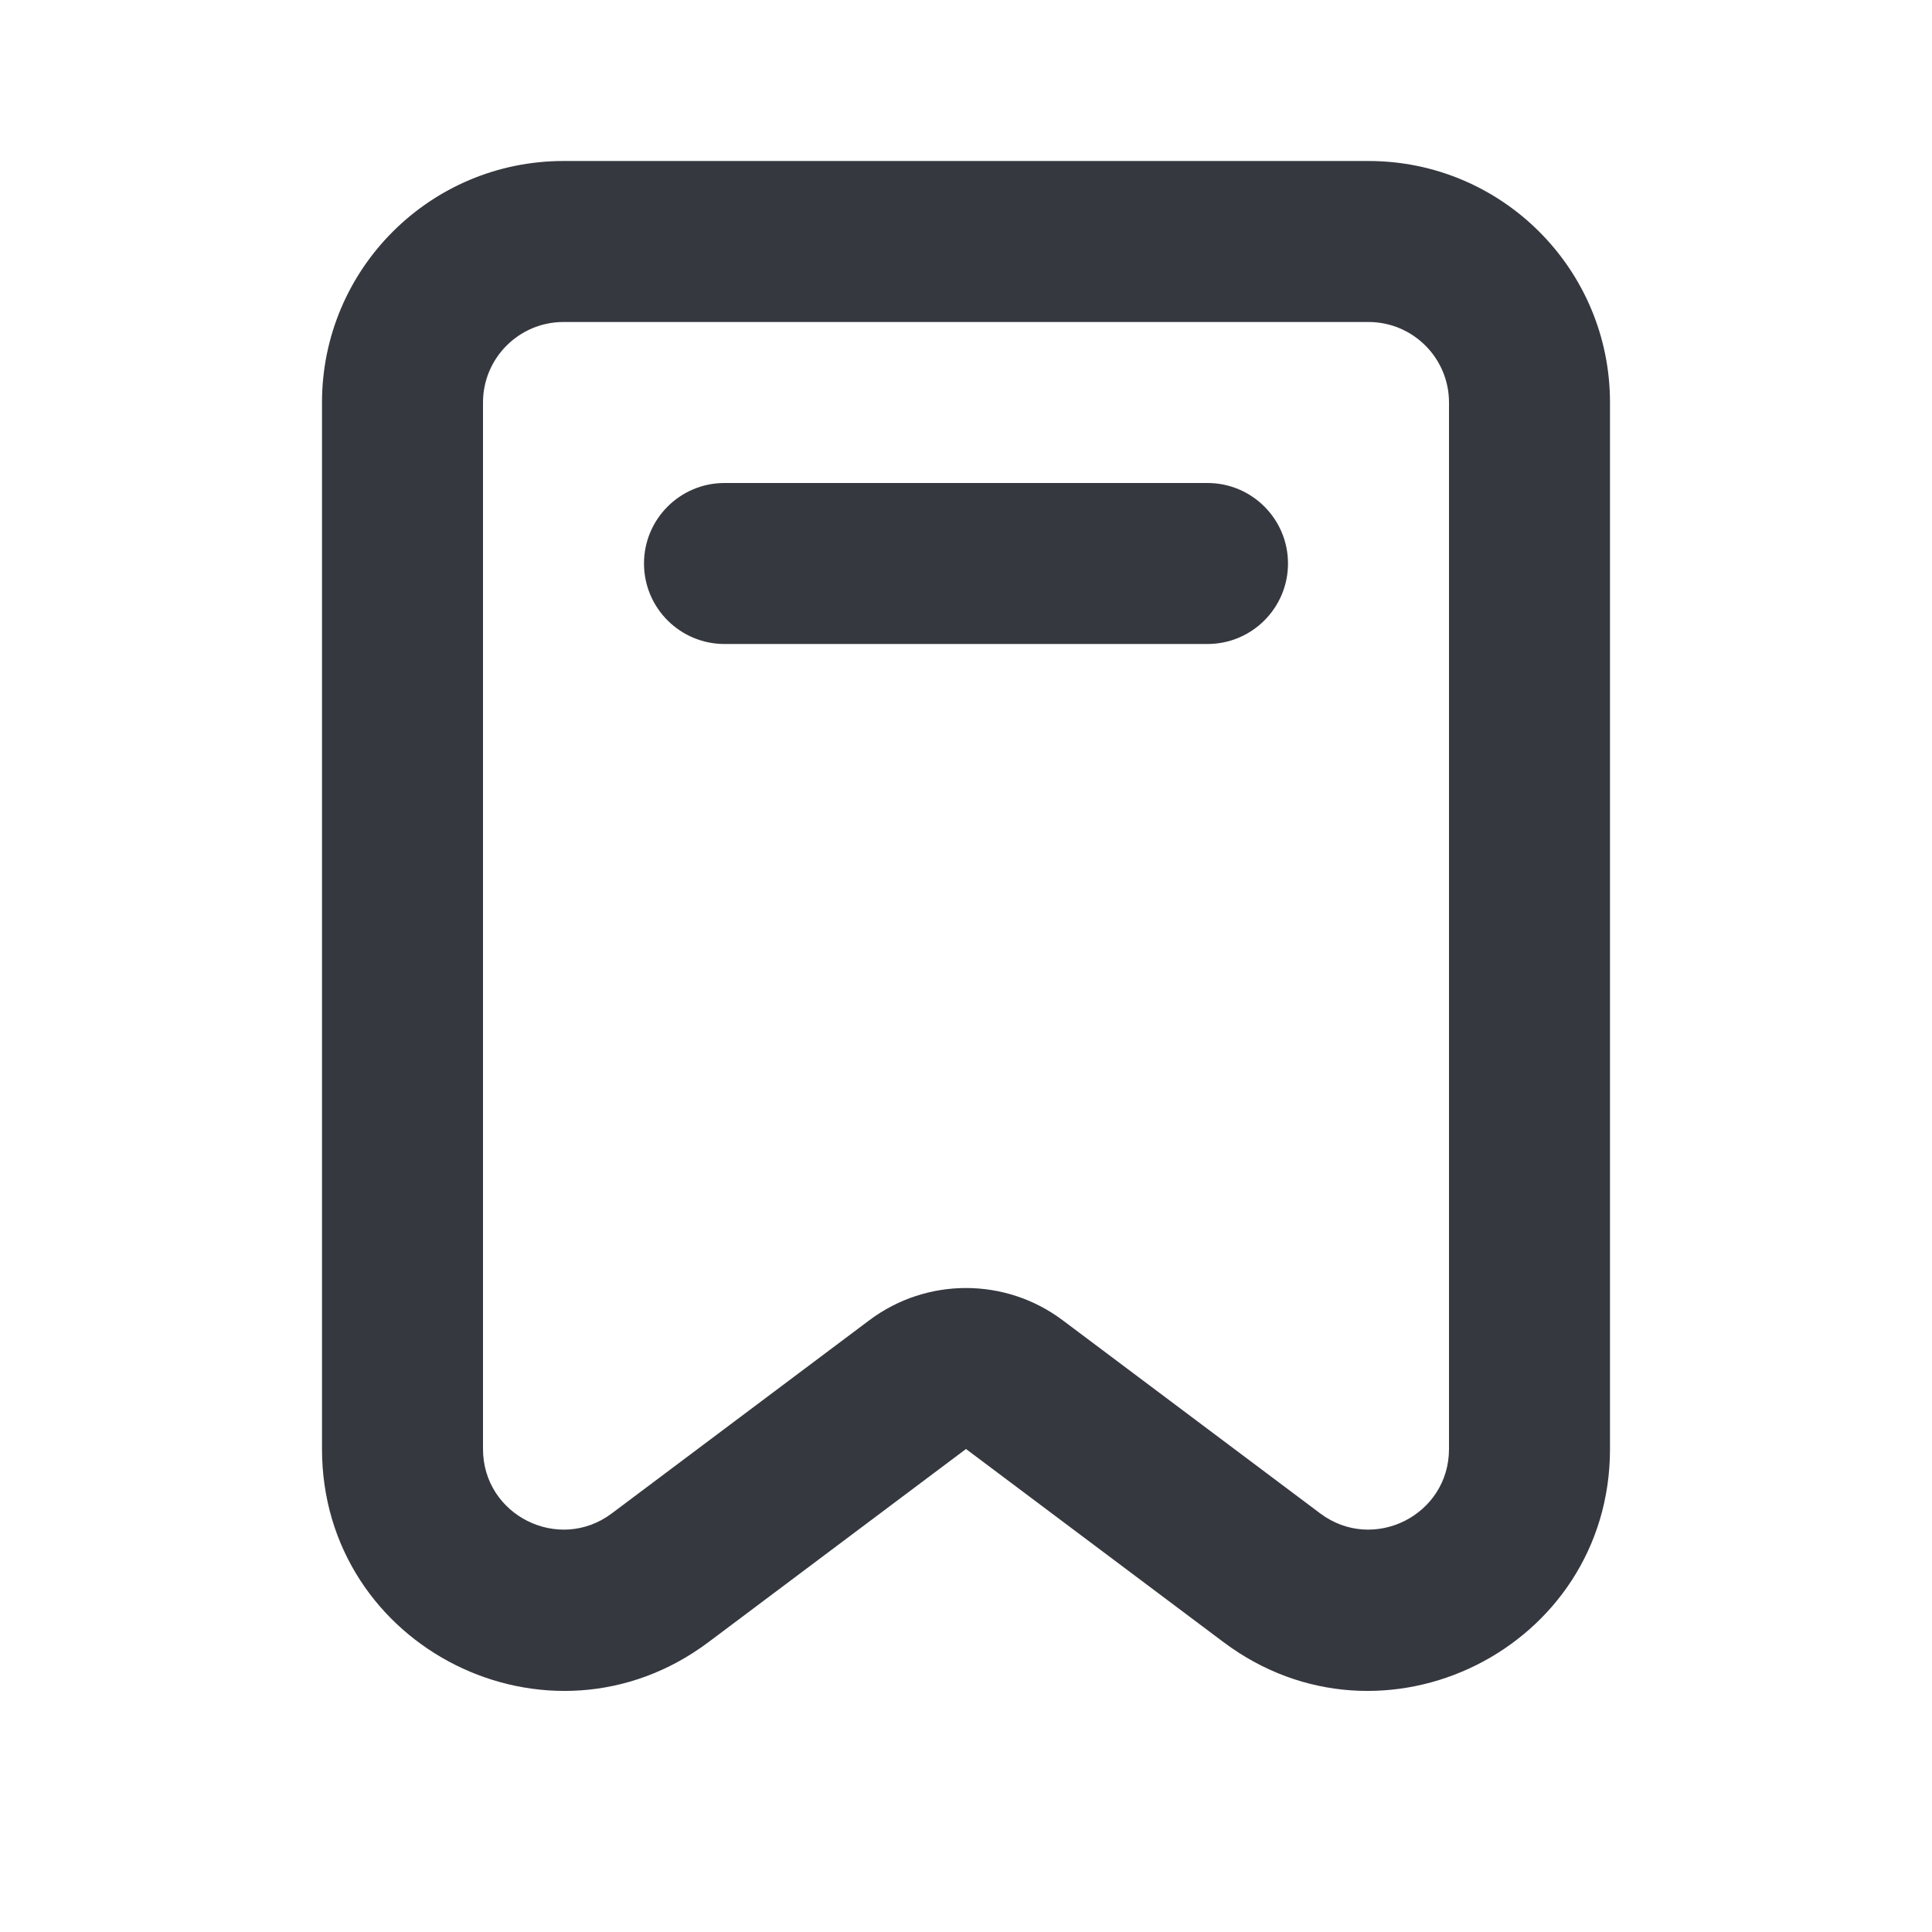
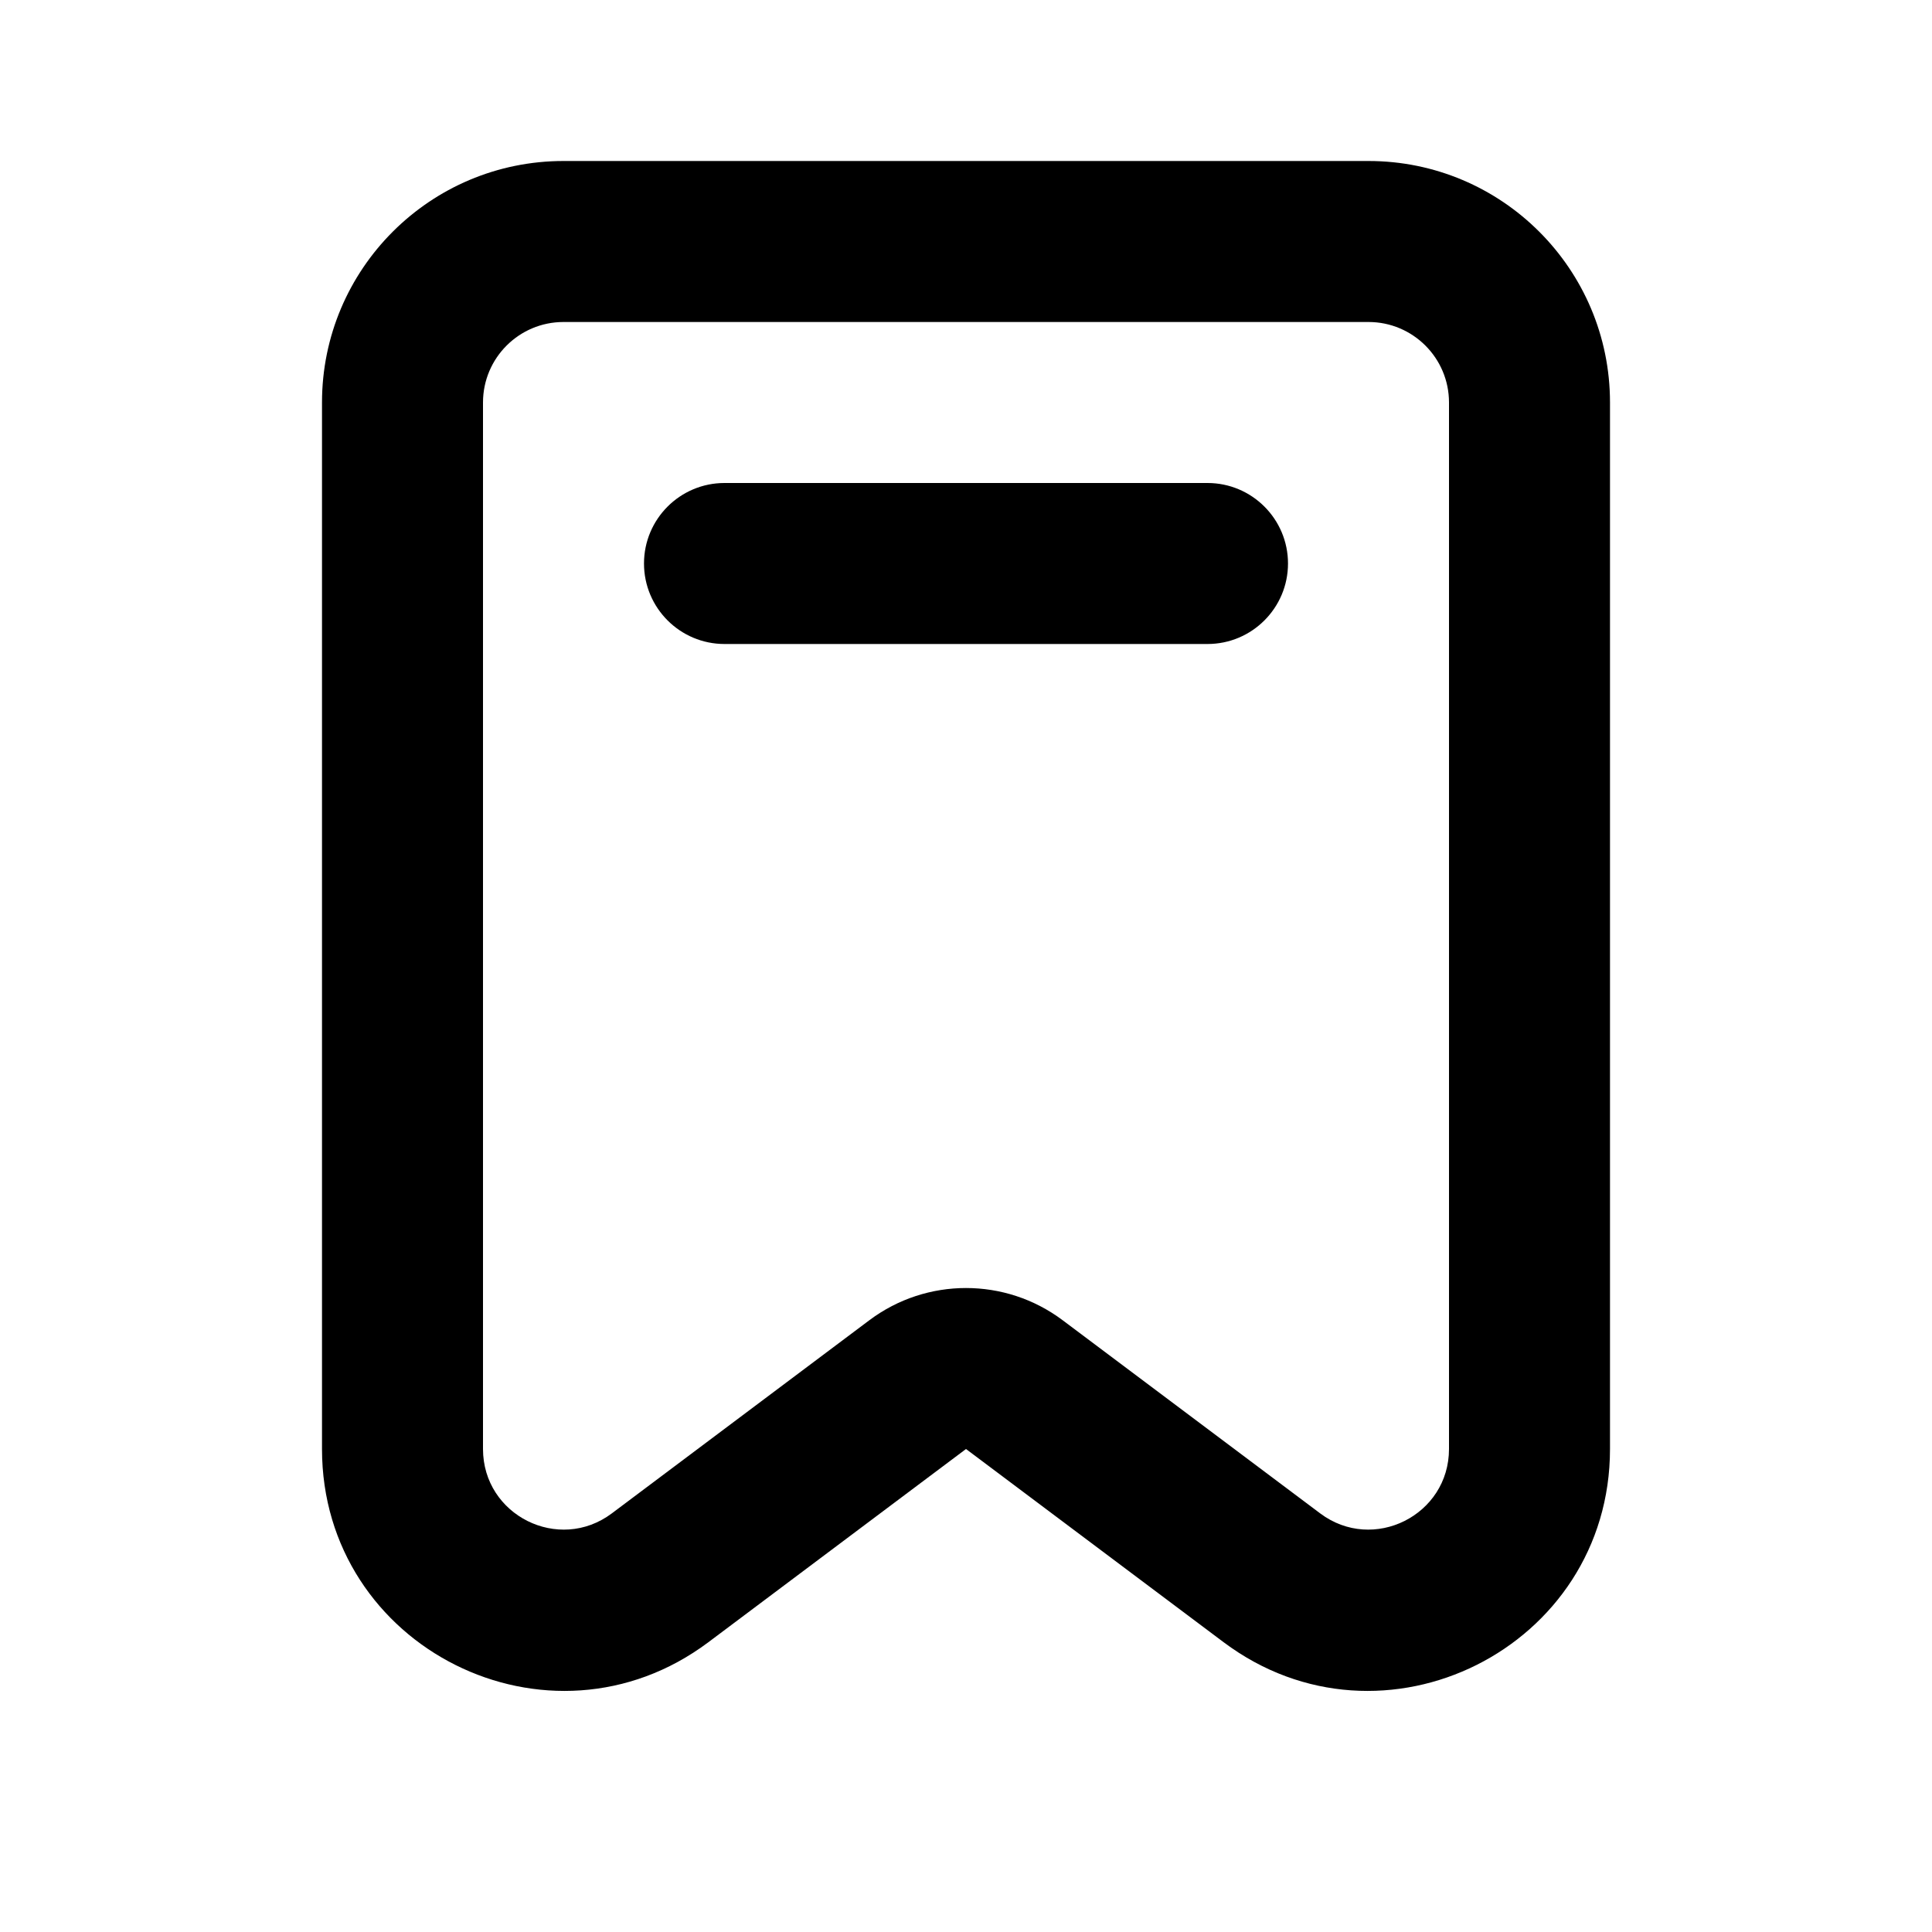
<svg xmlns="http://www.w3.org/2000/svg" width="24" height="24" viewBox="0 0 24 24" fill="none">
-   <path fill-rule="evenodd" clip-rule="evenodd" d="M10.8 16.4C11.511 15.867 12.489 15.867 13.2 16.4L16.4 18.8C17.059 19.294 18 18.824 18 18V5C18 4.448 17.552 4 17 4H7C6.448 4 6 4.448 6 5V18C6 18.824 6.941 19.294 7.6 18.8L10.8 16.4ZM12 18L15.2 20.4C17.178 21.883 20 20.472 20 18V5C20 3.343 18.657 2 17 2H7C5.343 2 4 3.343 4 5V18C4 20.472 6.822 21.883 8.8 20.4L12 18Z" fill="#35383F" />
-   <path fill-rule="evenodd" clip-rule="evenodd" d="M8 7C8 6.448 8.448 6 9 6H15C15.552 6 16 6.448 16 7C16 7.552 15.552 8 15 8H9C8.448 8 8 7.552 8 7Z" fill="#35383F" />
+   <path fill-rule="evenodd" clip-rule="evenodd" d="M10.8 16.4C11.511 15.867 12.489 15.867 13.2 16.4L16.4 18.8C17.059 19.294 18 18.824 18 18V5C18 4.448 17.552 4 17 4H7C6.448 4 6 4.448 6 5V18C6 18.824 6.941 19.294 7.6 18.8L10.8 16.4ZM12 18L15.2 20.4C17.178 21.883 20 20.472 20 18V5C20 3.343 18.657 2 17 2H7C5.343 2 4 3.343 4 5V18C4 20.472 6.822 21.883 8.8 20.4L12 18Z" fill="black" />
+   <path fill-rule="evenodd" clip-rule="evenodd" d="M8 7C8 6.448 8.448 6 9 6H15C15.552 6 16 6.448 16 7C16 7.552 15.552 8 15 8H9C8.448 8 8 7.552 8 7Z" fill="black" />
</svg>
